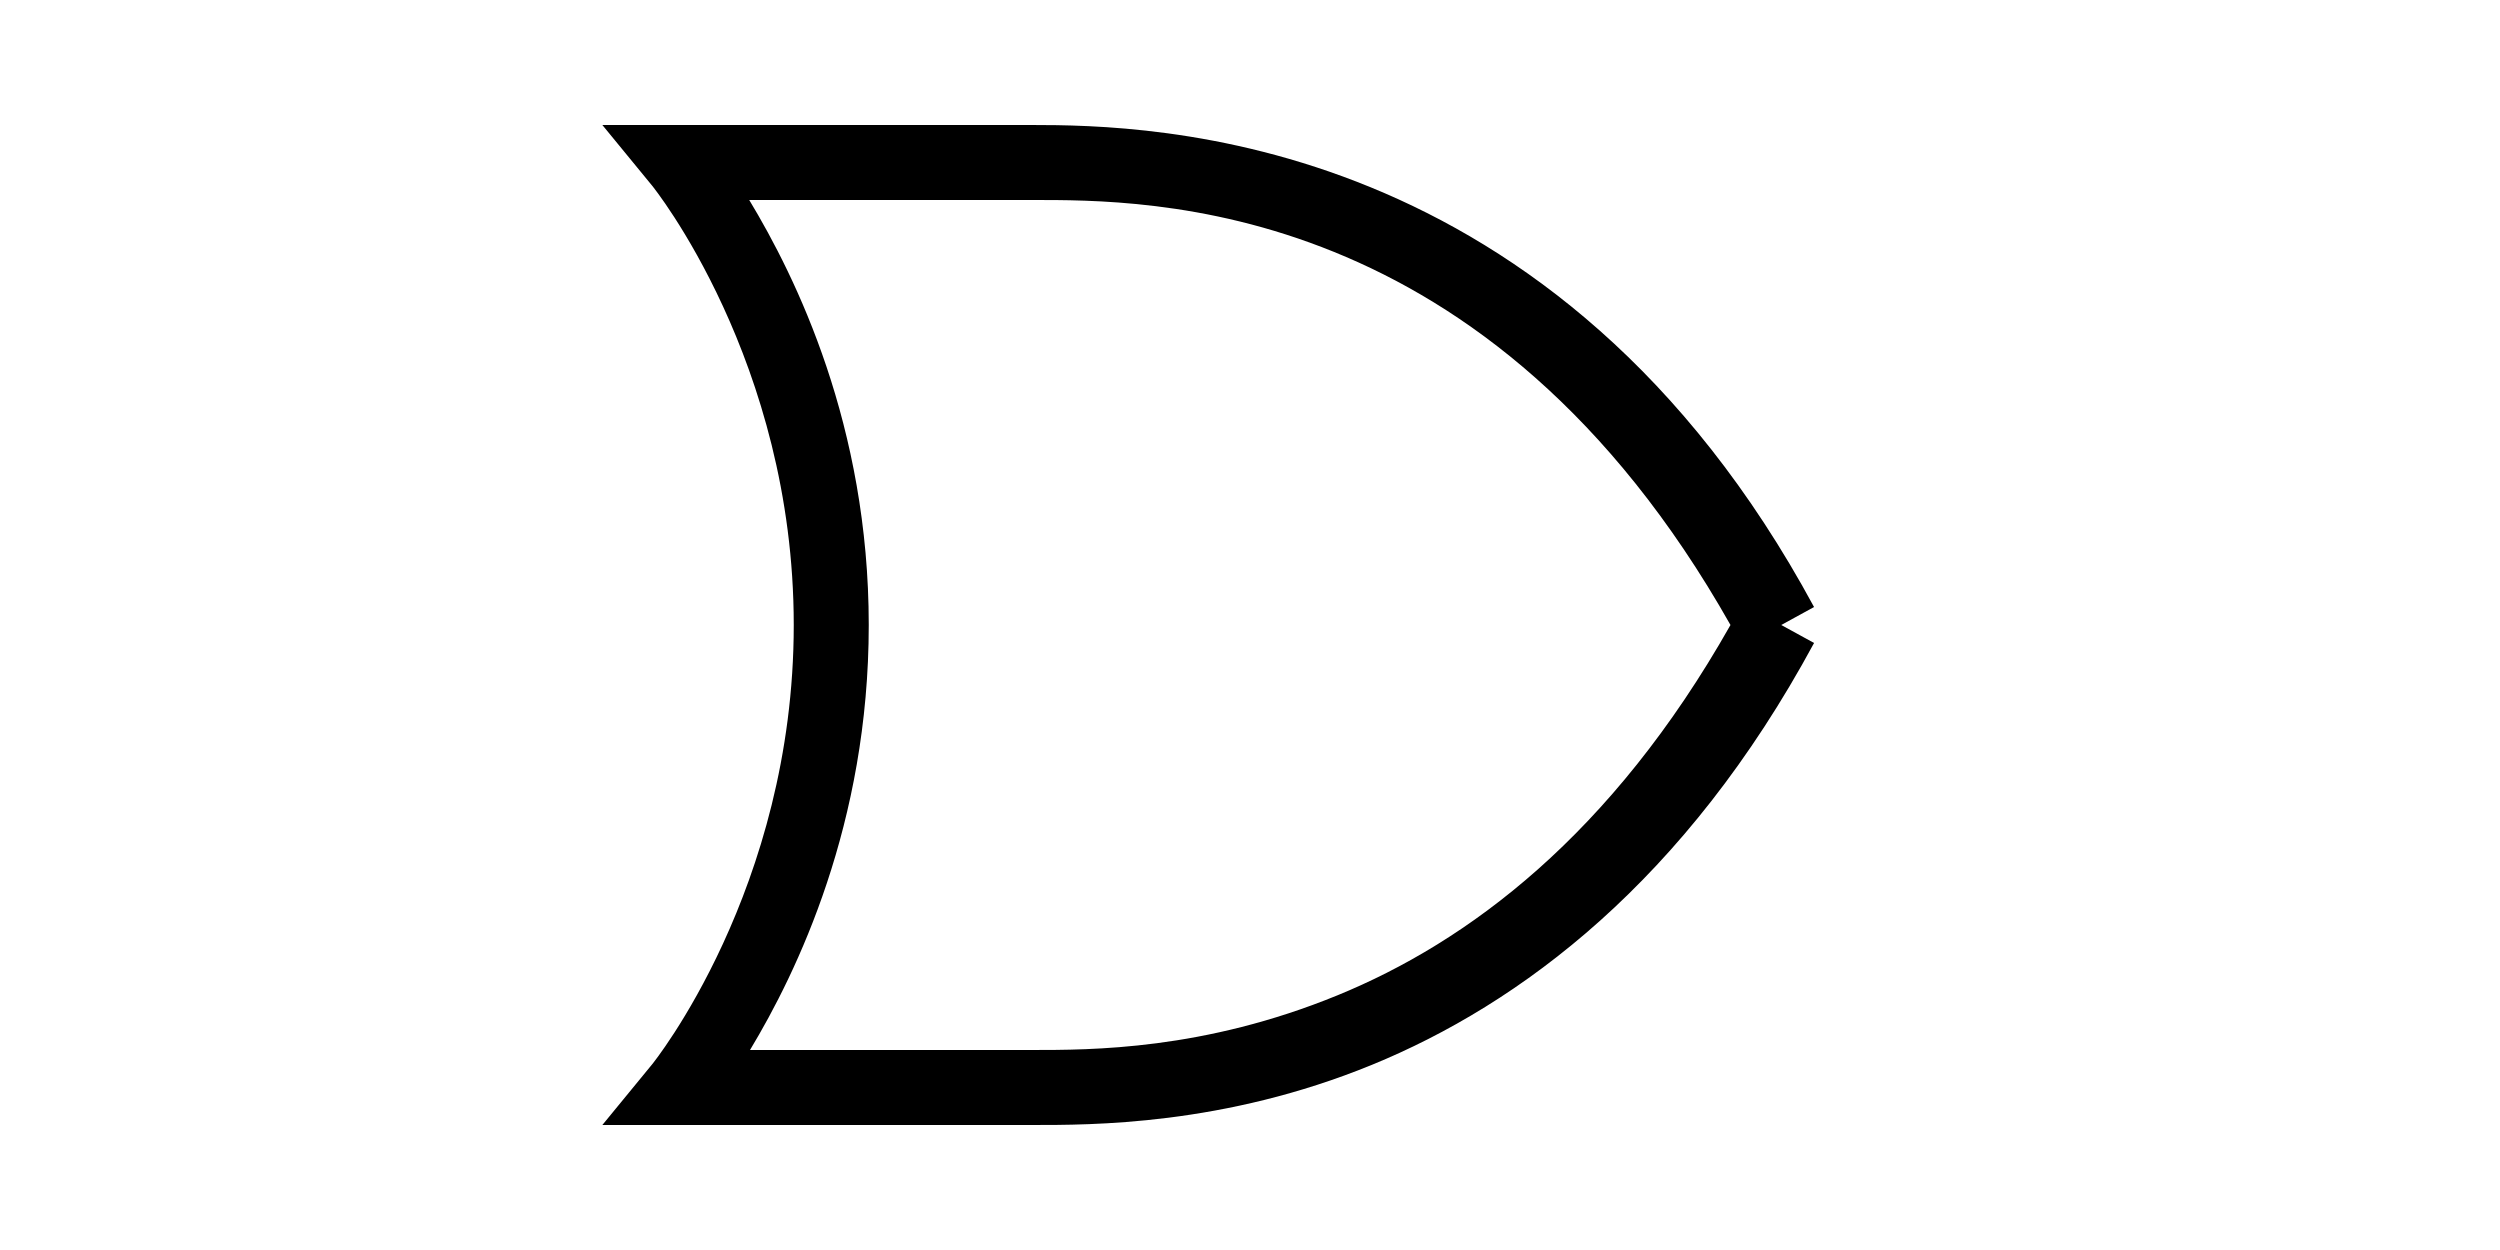
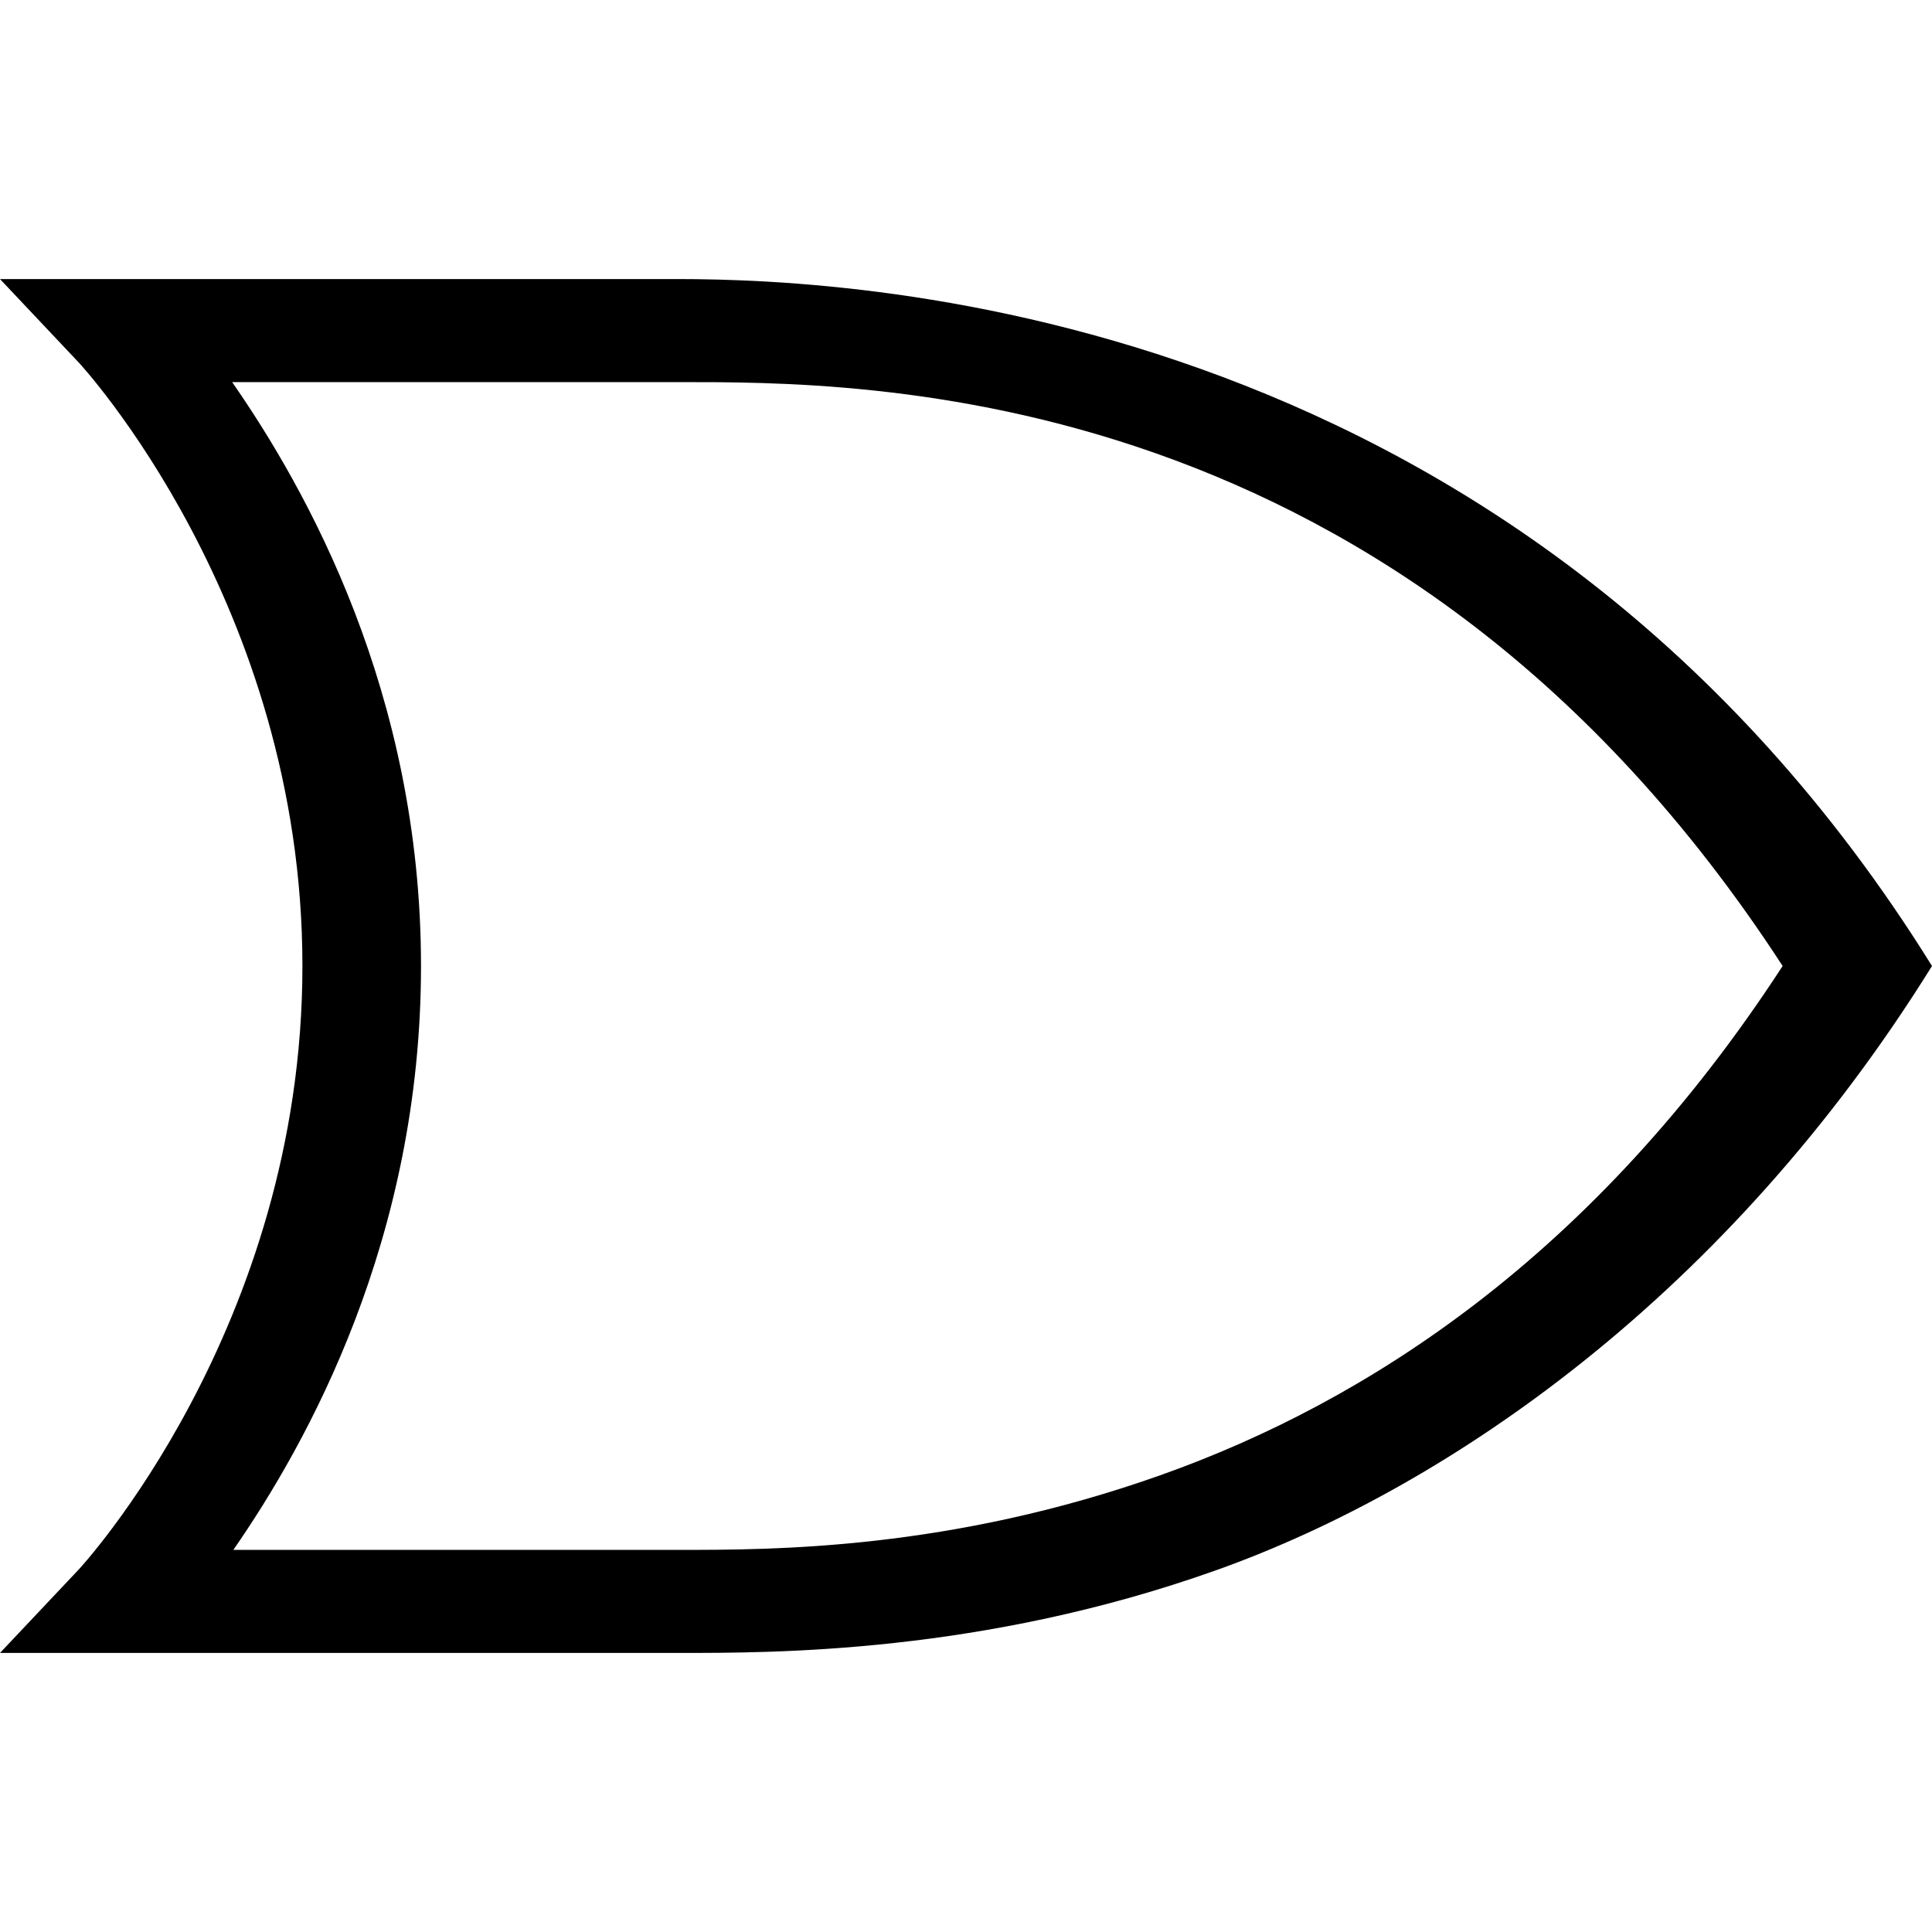
- <svg xmlns="http://www.w3.org/2000/svg" width="100" height="50">
-   <path fill-rule="evenodd" d="M24.094 5l2 2.438S31.75 14.438 31.75 25s-5.656 17.562-5.656 17.562l-2 2.438H41.25c2.408 0 7.69.025 13.625-2.406s12.537-7.343 17.688-16.875L71.25 25l1.312-.719C62.259 5.216 46.007 5 41.25 5H24.094zm5.875 3H41.25c4.684 0 18.287-.13 27.969 17C64.452 33.429 58.697 37.684 53.5 39.812 48.139 42.008 43.658 42 41.25 42H30c1.874-3.108 4.75-9.049 4.75-17 0-7.973-2.909-13.9-4.781-17z" />
+ <svg xmlns="http://www.w3.org/2000/svg" id="svg294" version="1.1" height="45" width="45">
+   <defs id="defs298" />
+   <path style="stroke-width:0.858" id="path292" d="m 0,6.5 1.84,1.95 c 0,0 5.204,5.6 5.204,14.05 0,8.45 -5.204,14.05 -5.204,14.05 L 0,38.5 h 15.786 c 2.216,1e-6 7.076,0.02 12.537,-1.925 C 33.784,34.63 40.26,30.125 45,22.5 H 43.39 45 C 35.52,7.247 20.163,6.5 15.786,6.5 Z M 5.406,8.9 H 15.786 c 4.31,0 16.826,-0.104 25.735,13.6 -4.386,6.743 -9.681,10.147 -14.463,11.85 -4.932,1.756 -9.056,1.75 -11.272,1.75 H 5.435 c 1.724,-2.487 4.371,-7.239 4.371,-13.6 0,-6.379 -2.676,-11.12 -4.399,-13.6 z" fill-rule="evenodd" />
</svg>
